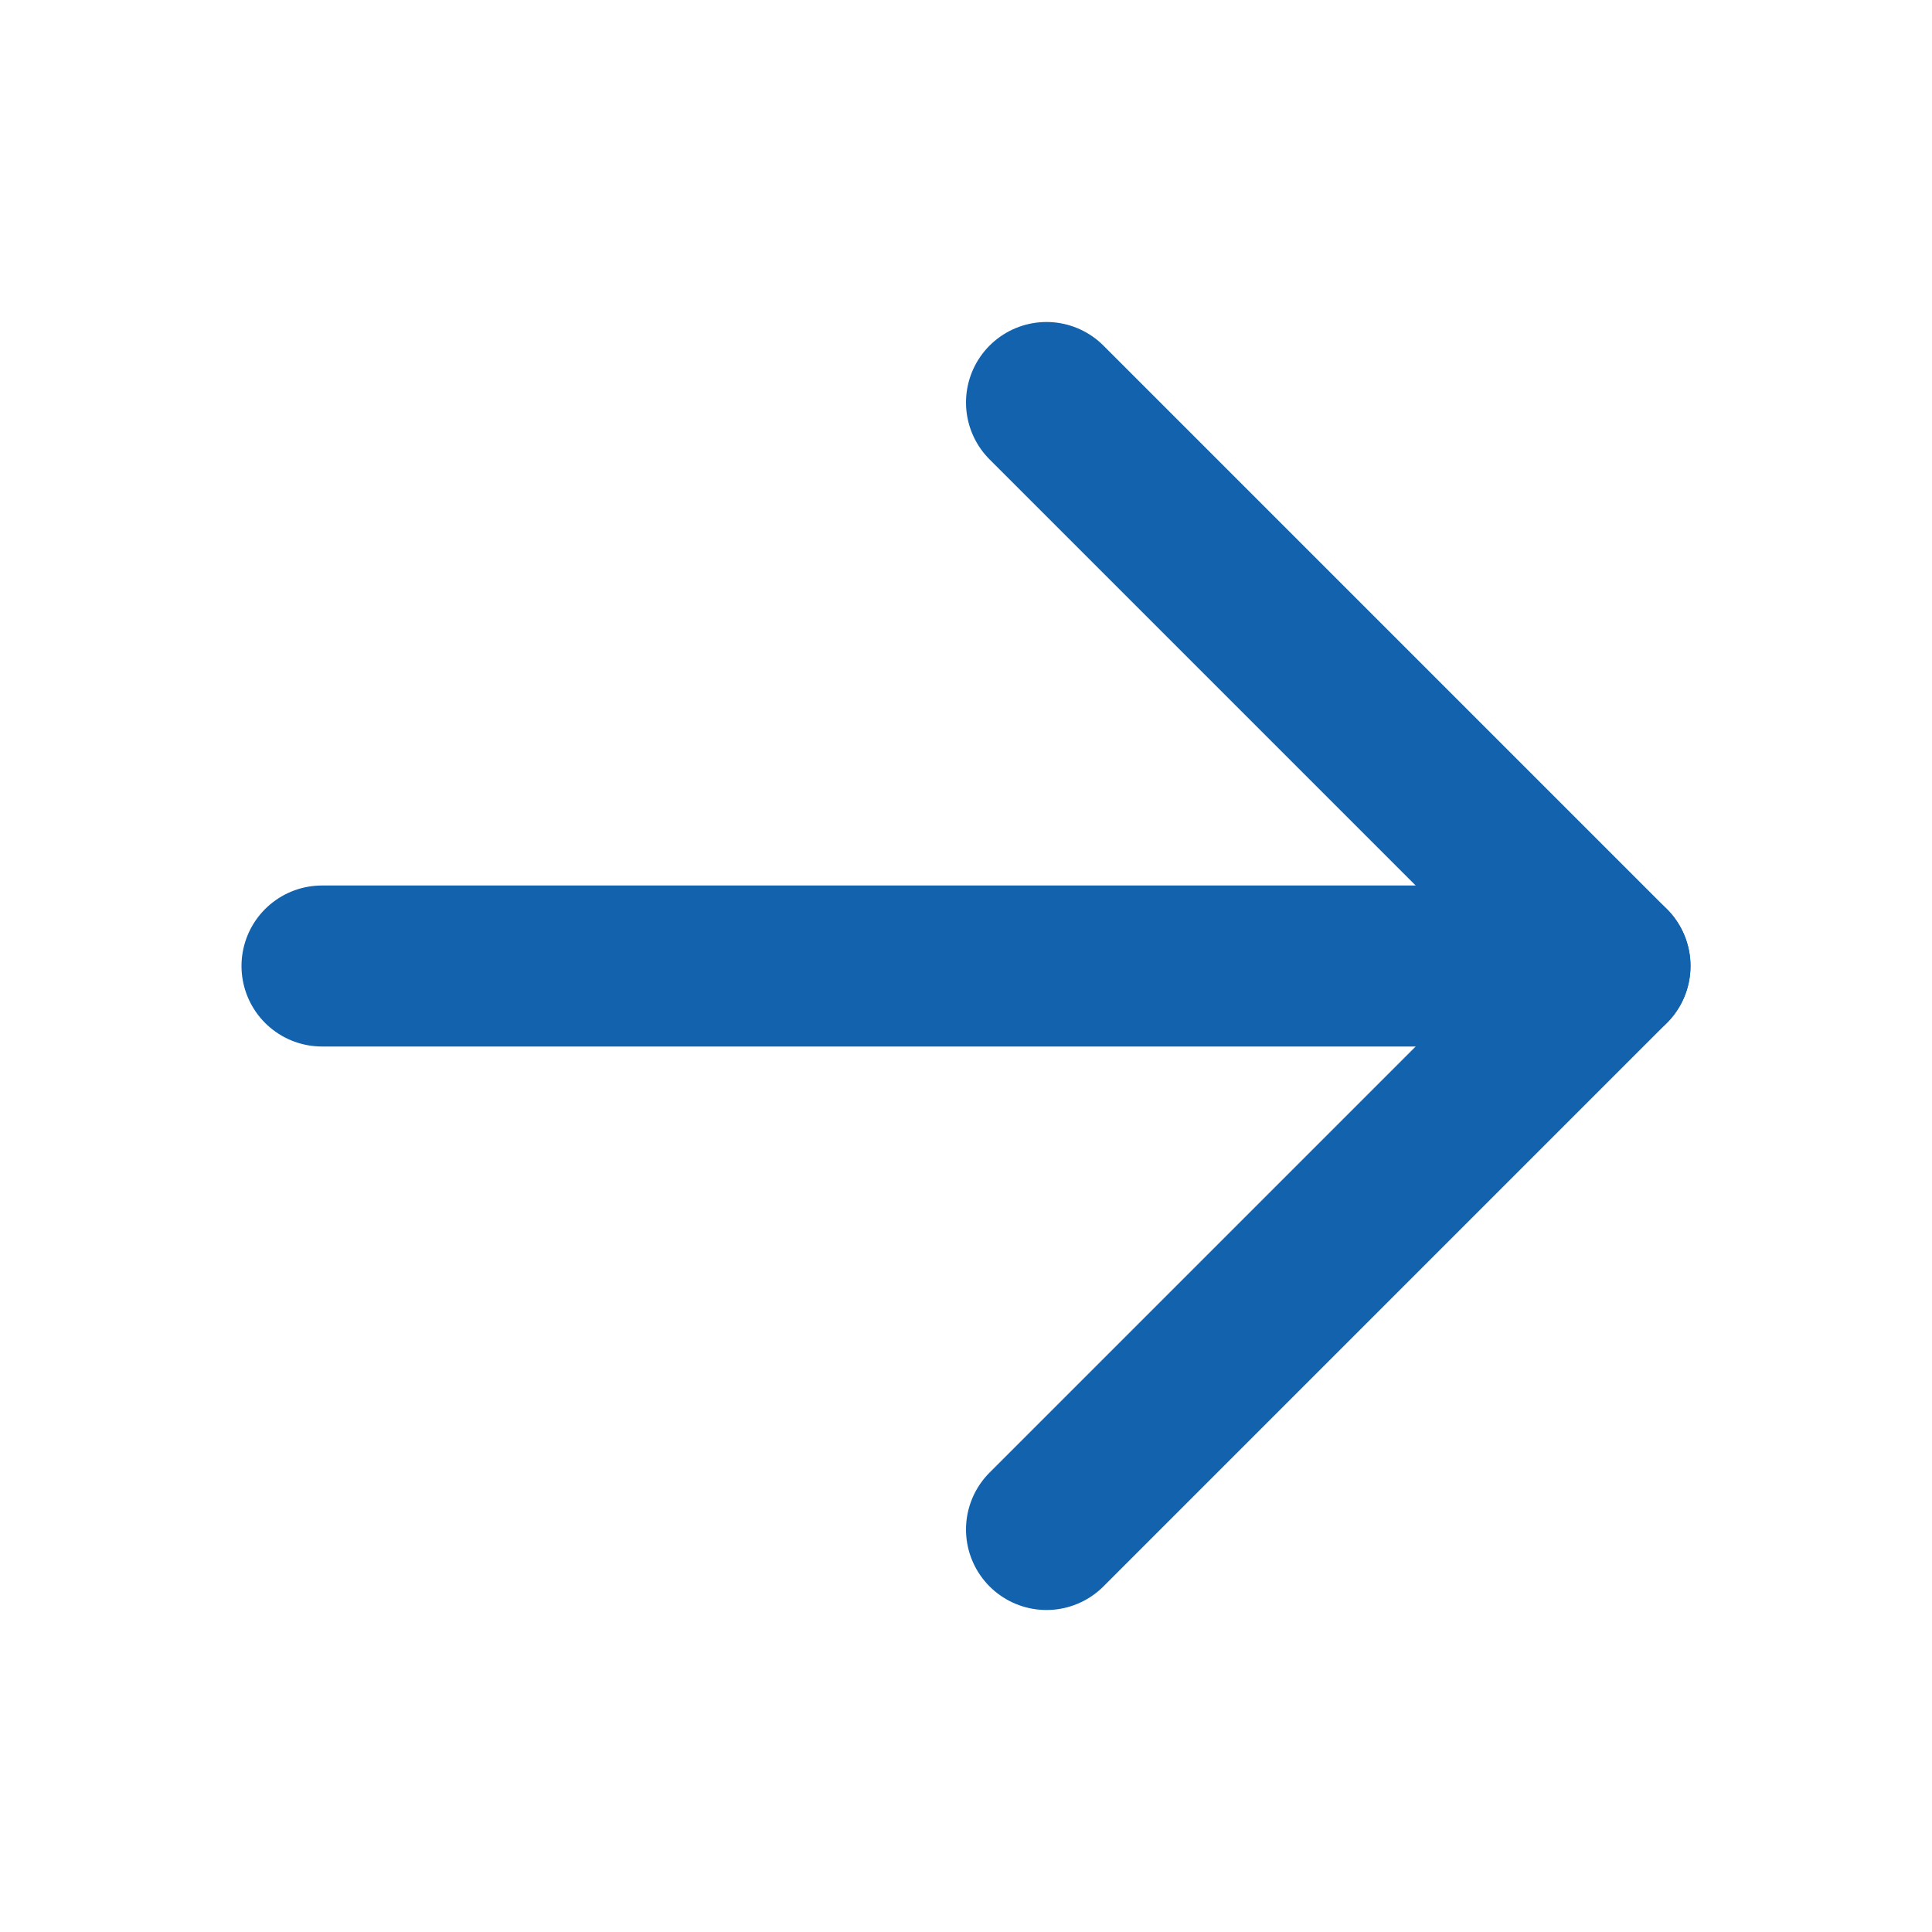
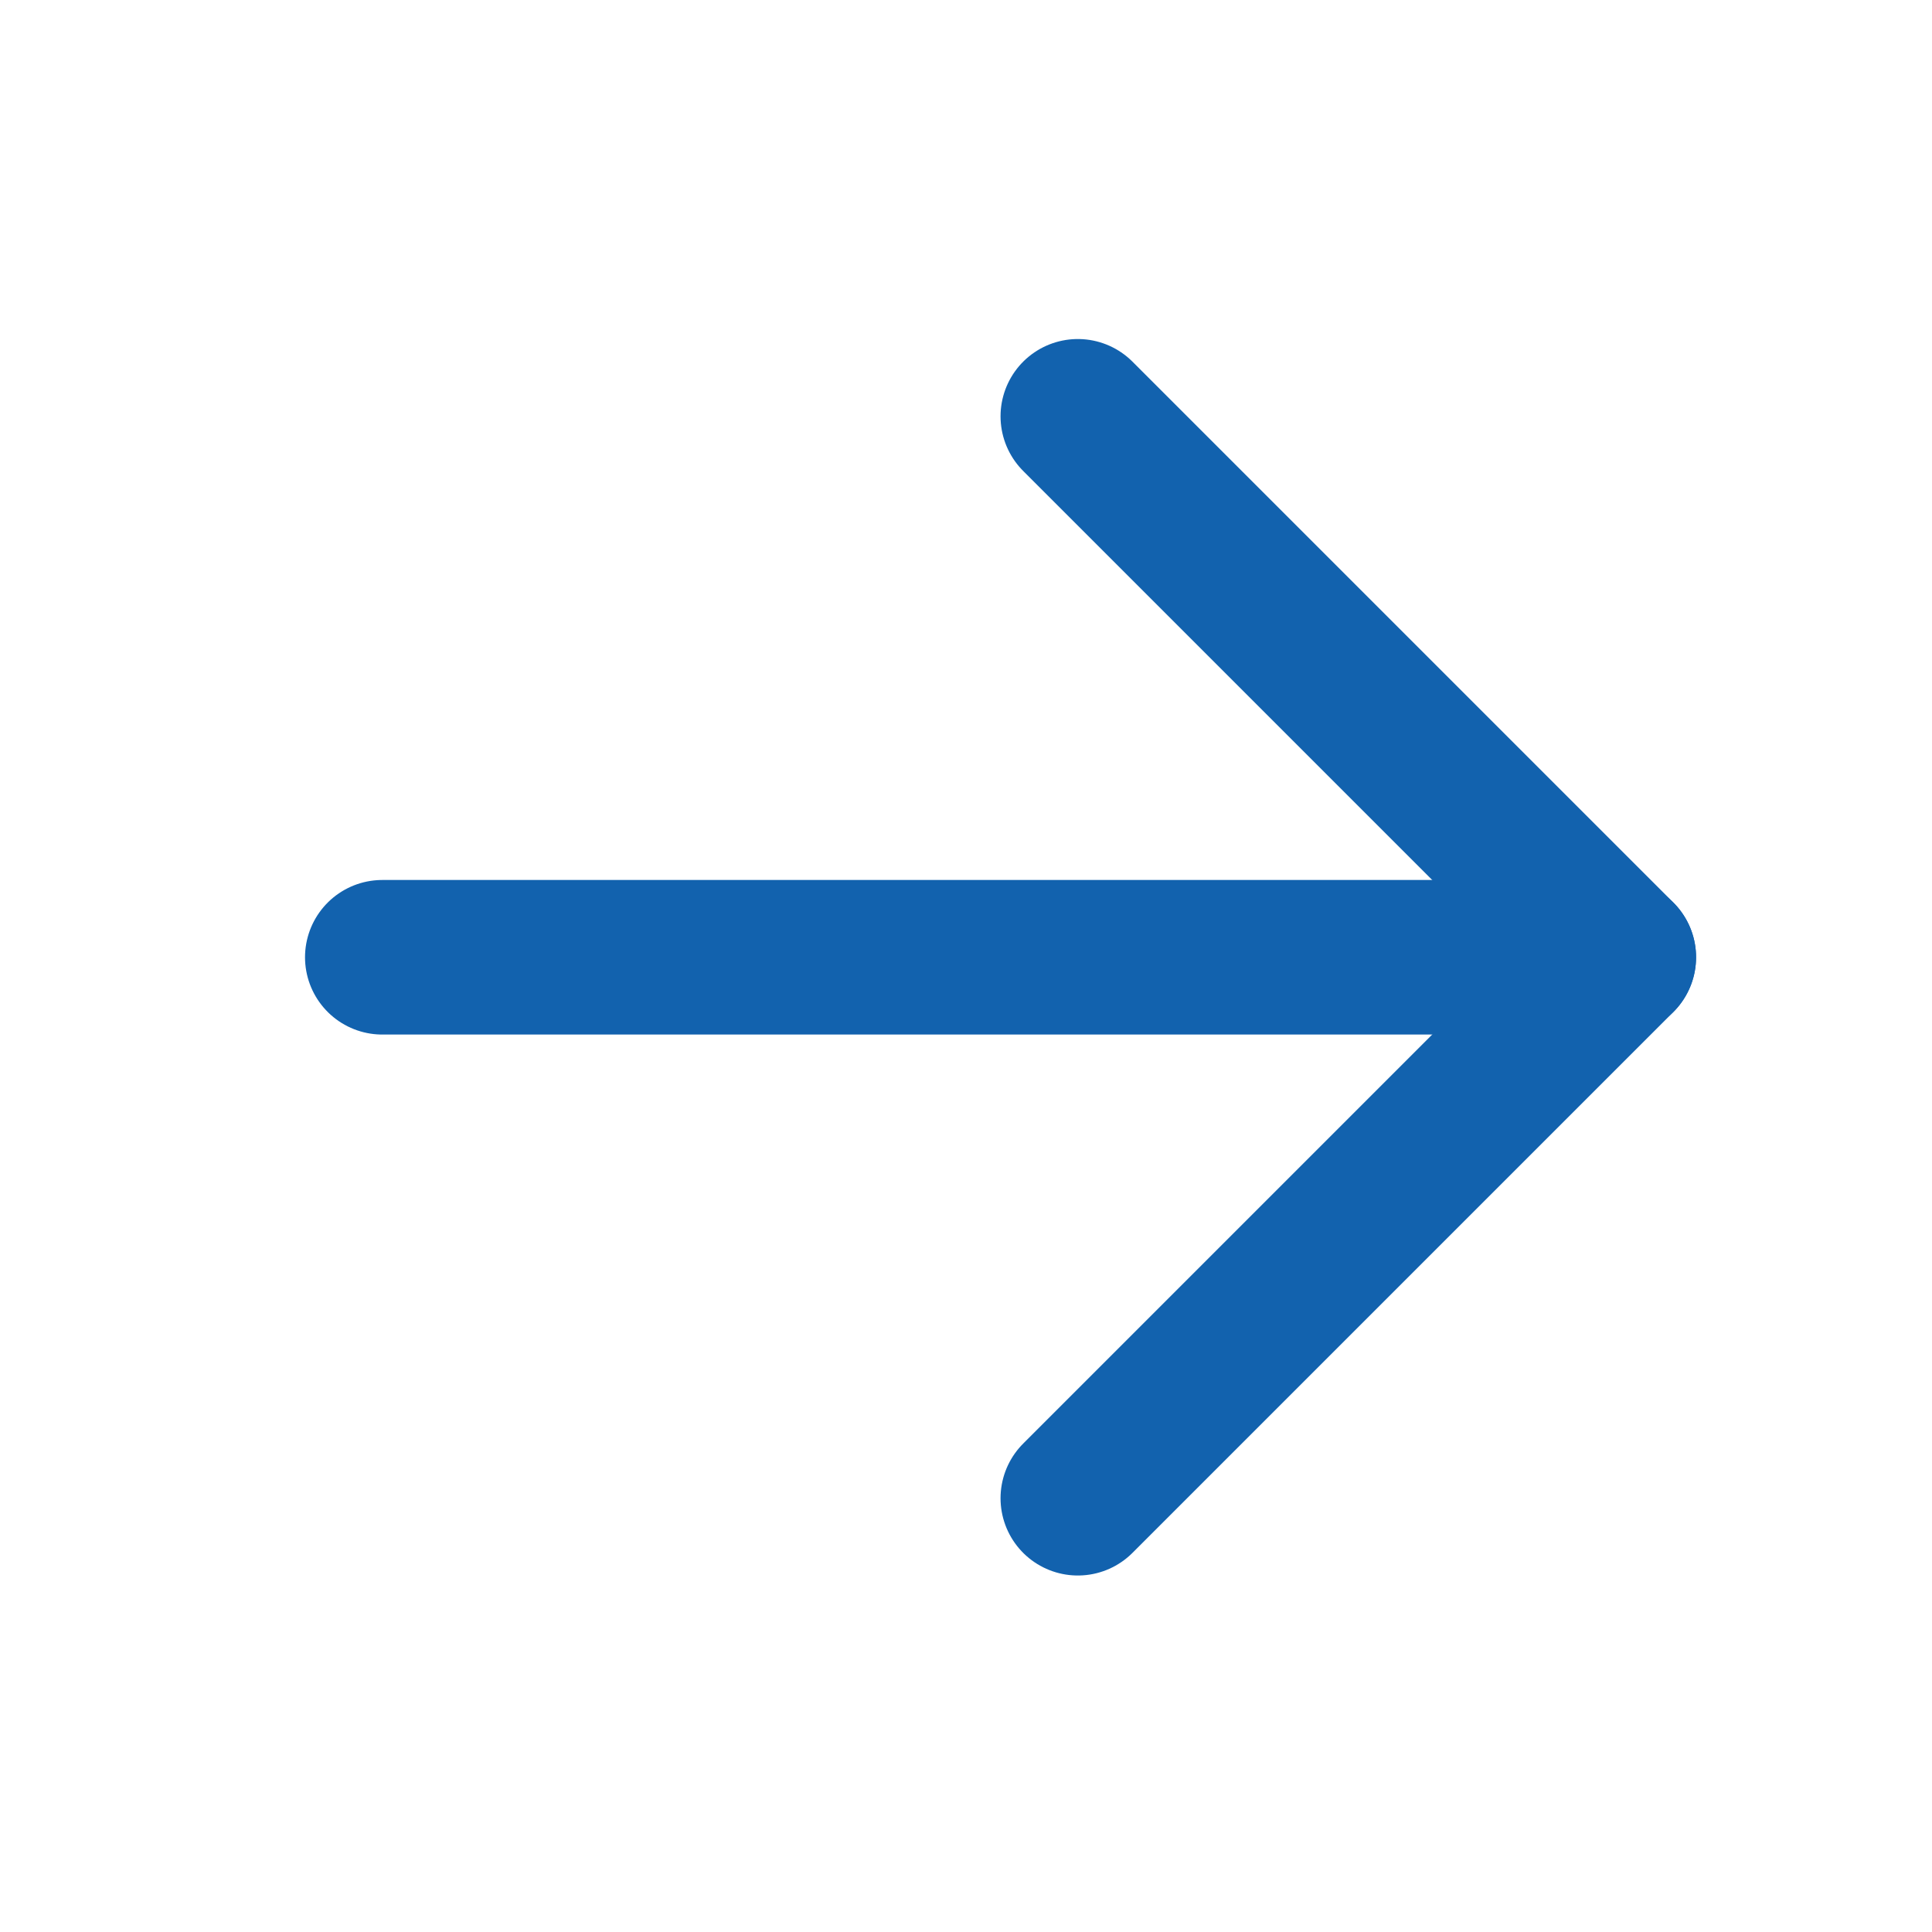
- <svg xmlns="http://www.w3.org/2000/svg" width="24" height="24" viewBox="0 0 24 24" fill="none">
-   <path d="M4 12H20" stroke="#1262AE" stroke-width="2" stroke-linecap="round" stroke-linejoin="round" />
-   <path d="M13 5L20 12L13 19" stroke="#1262AE" stroke-width="2" stroke-linecap="round" stroke-linejoin="round" />
+ <svg xmlns="http://www.w3.org/2000/svg" width="25" height="25" viewBox="0 0 25 25" fill="none">
+   <path d="M4.947 12.387H20.947" stroke="#1262AE" stroke-width="2" stroke-linecap="round" stroke-linejoin="round" />
+   <path d="M13.947 5.387L20.947 12.387L13.947 19.387" stroke="#1262AE" stroke-width="2" stroke-linecap="round" stroke-linejoin="round" />
</svg>
